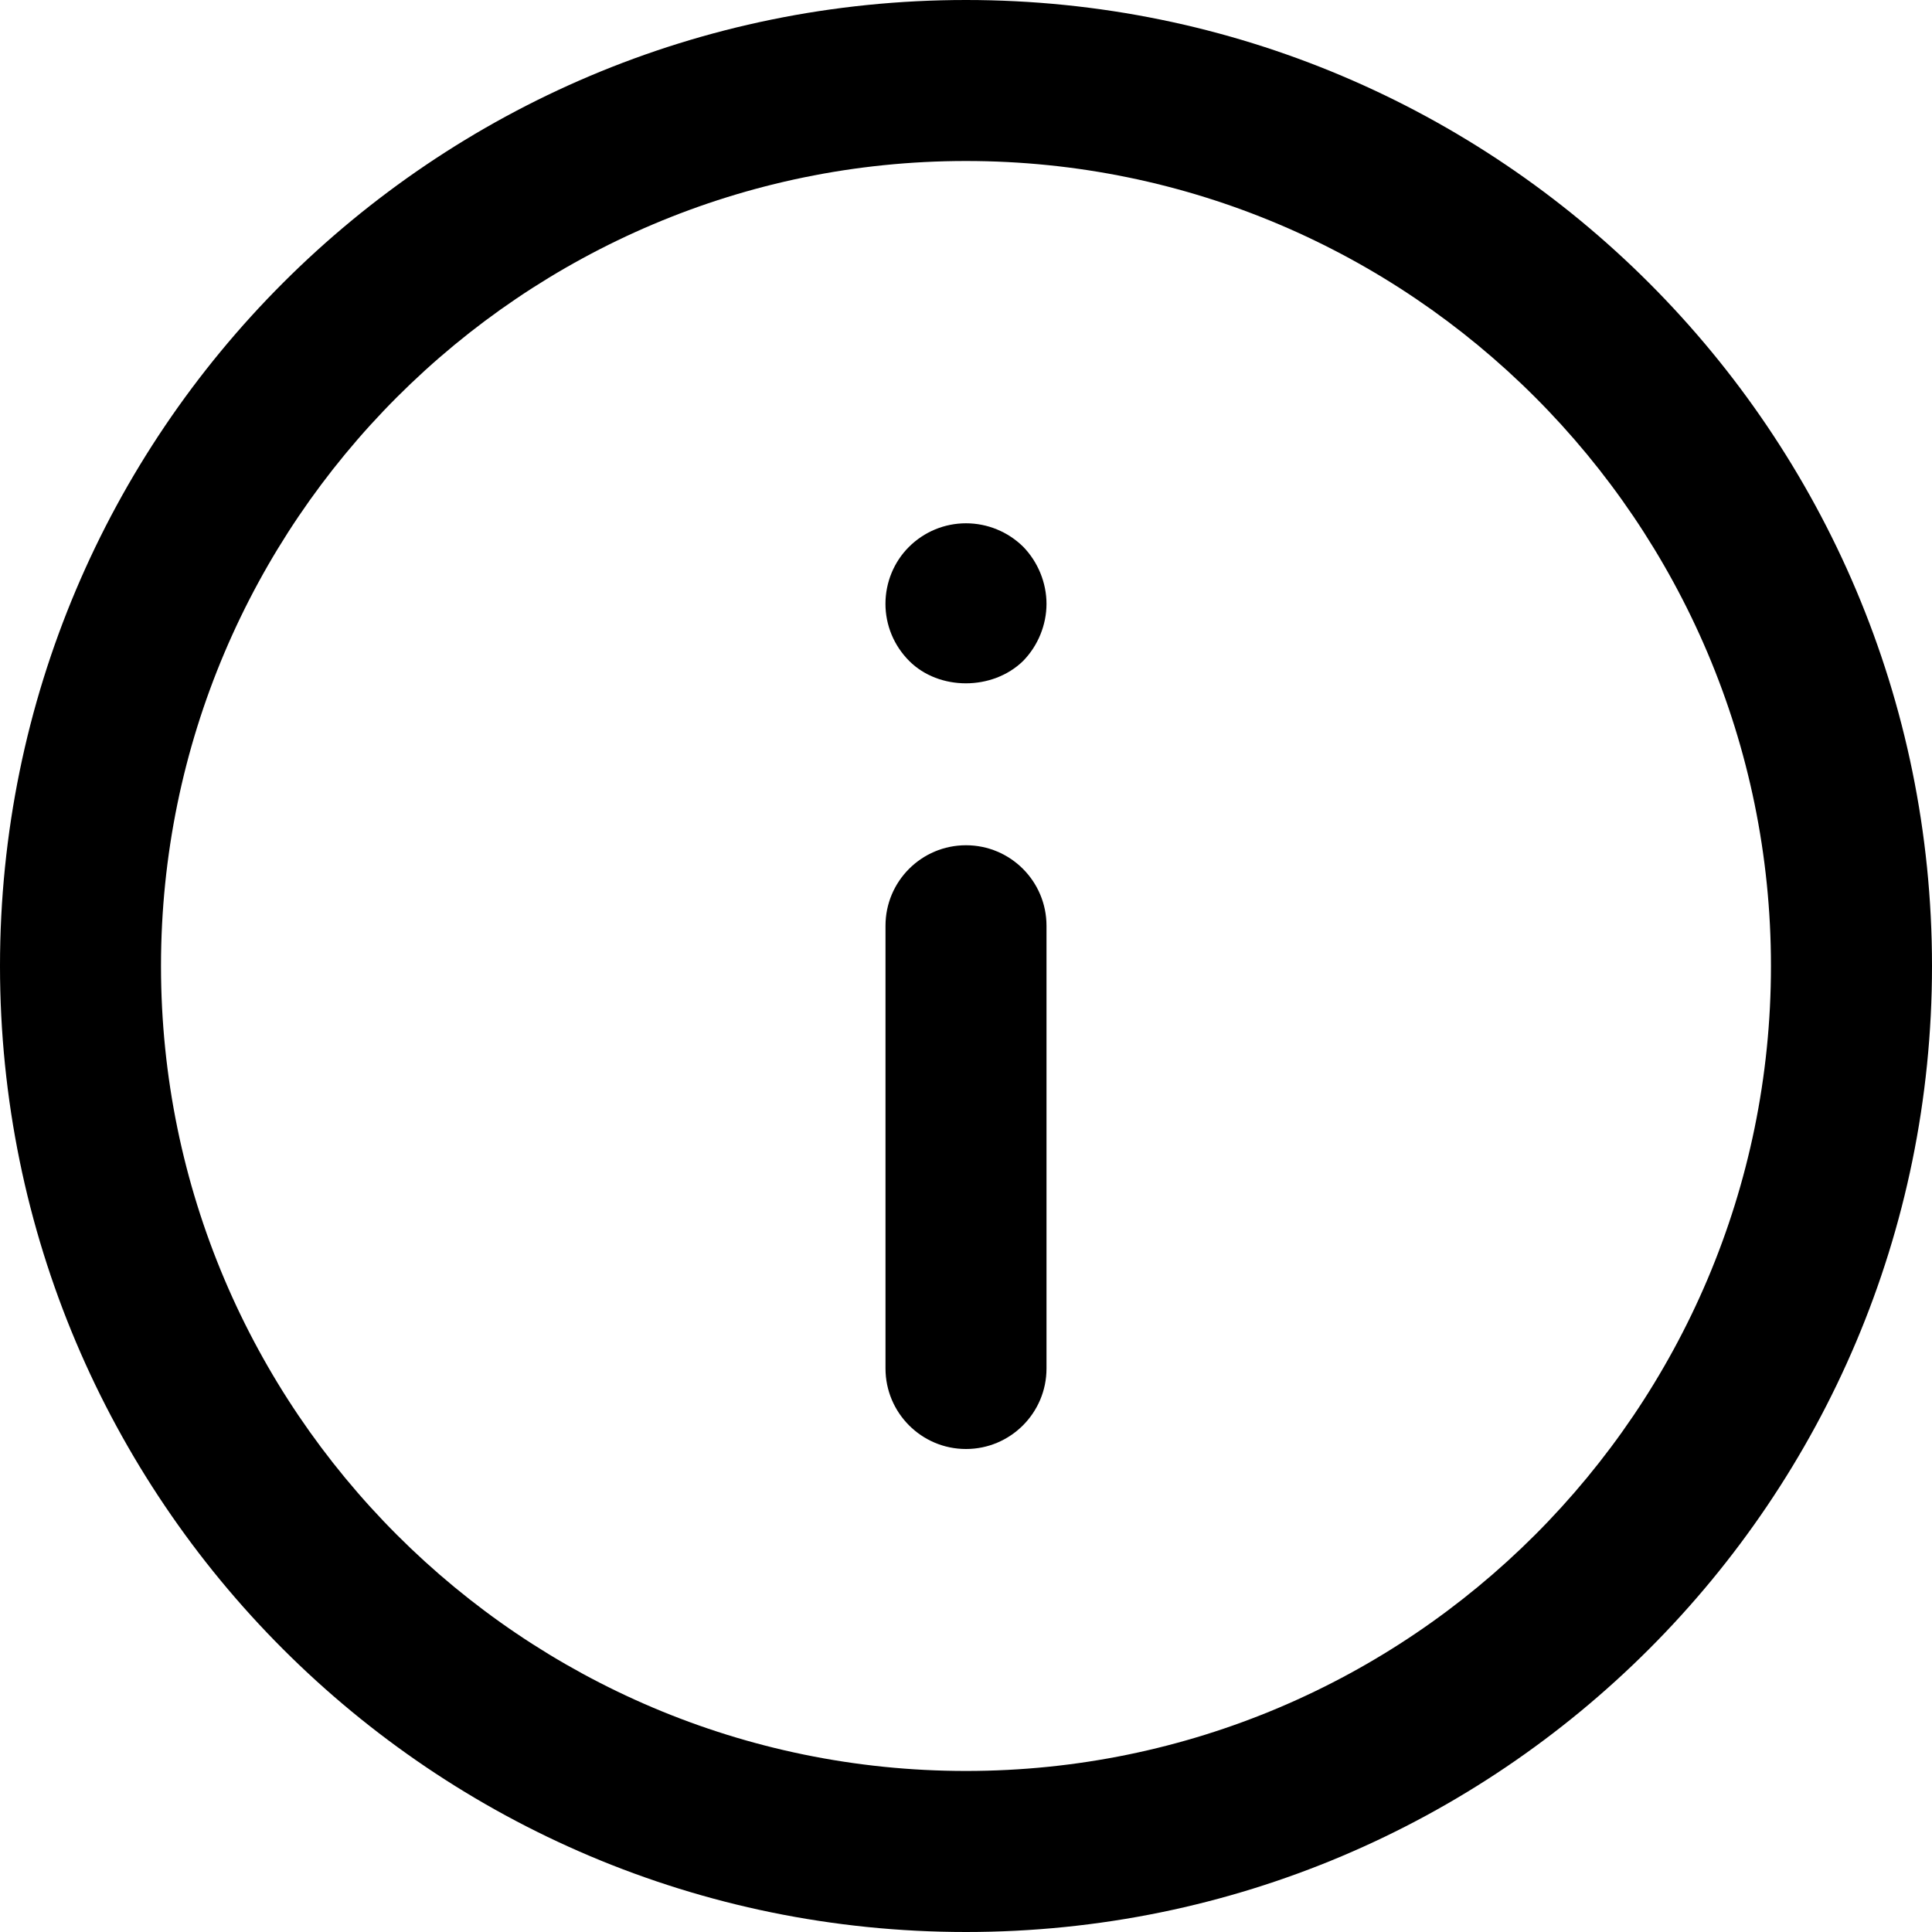
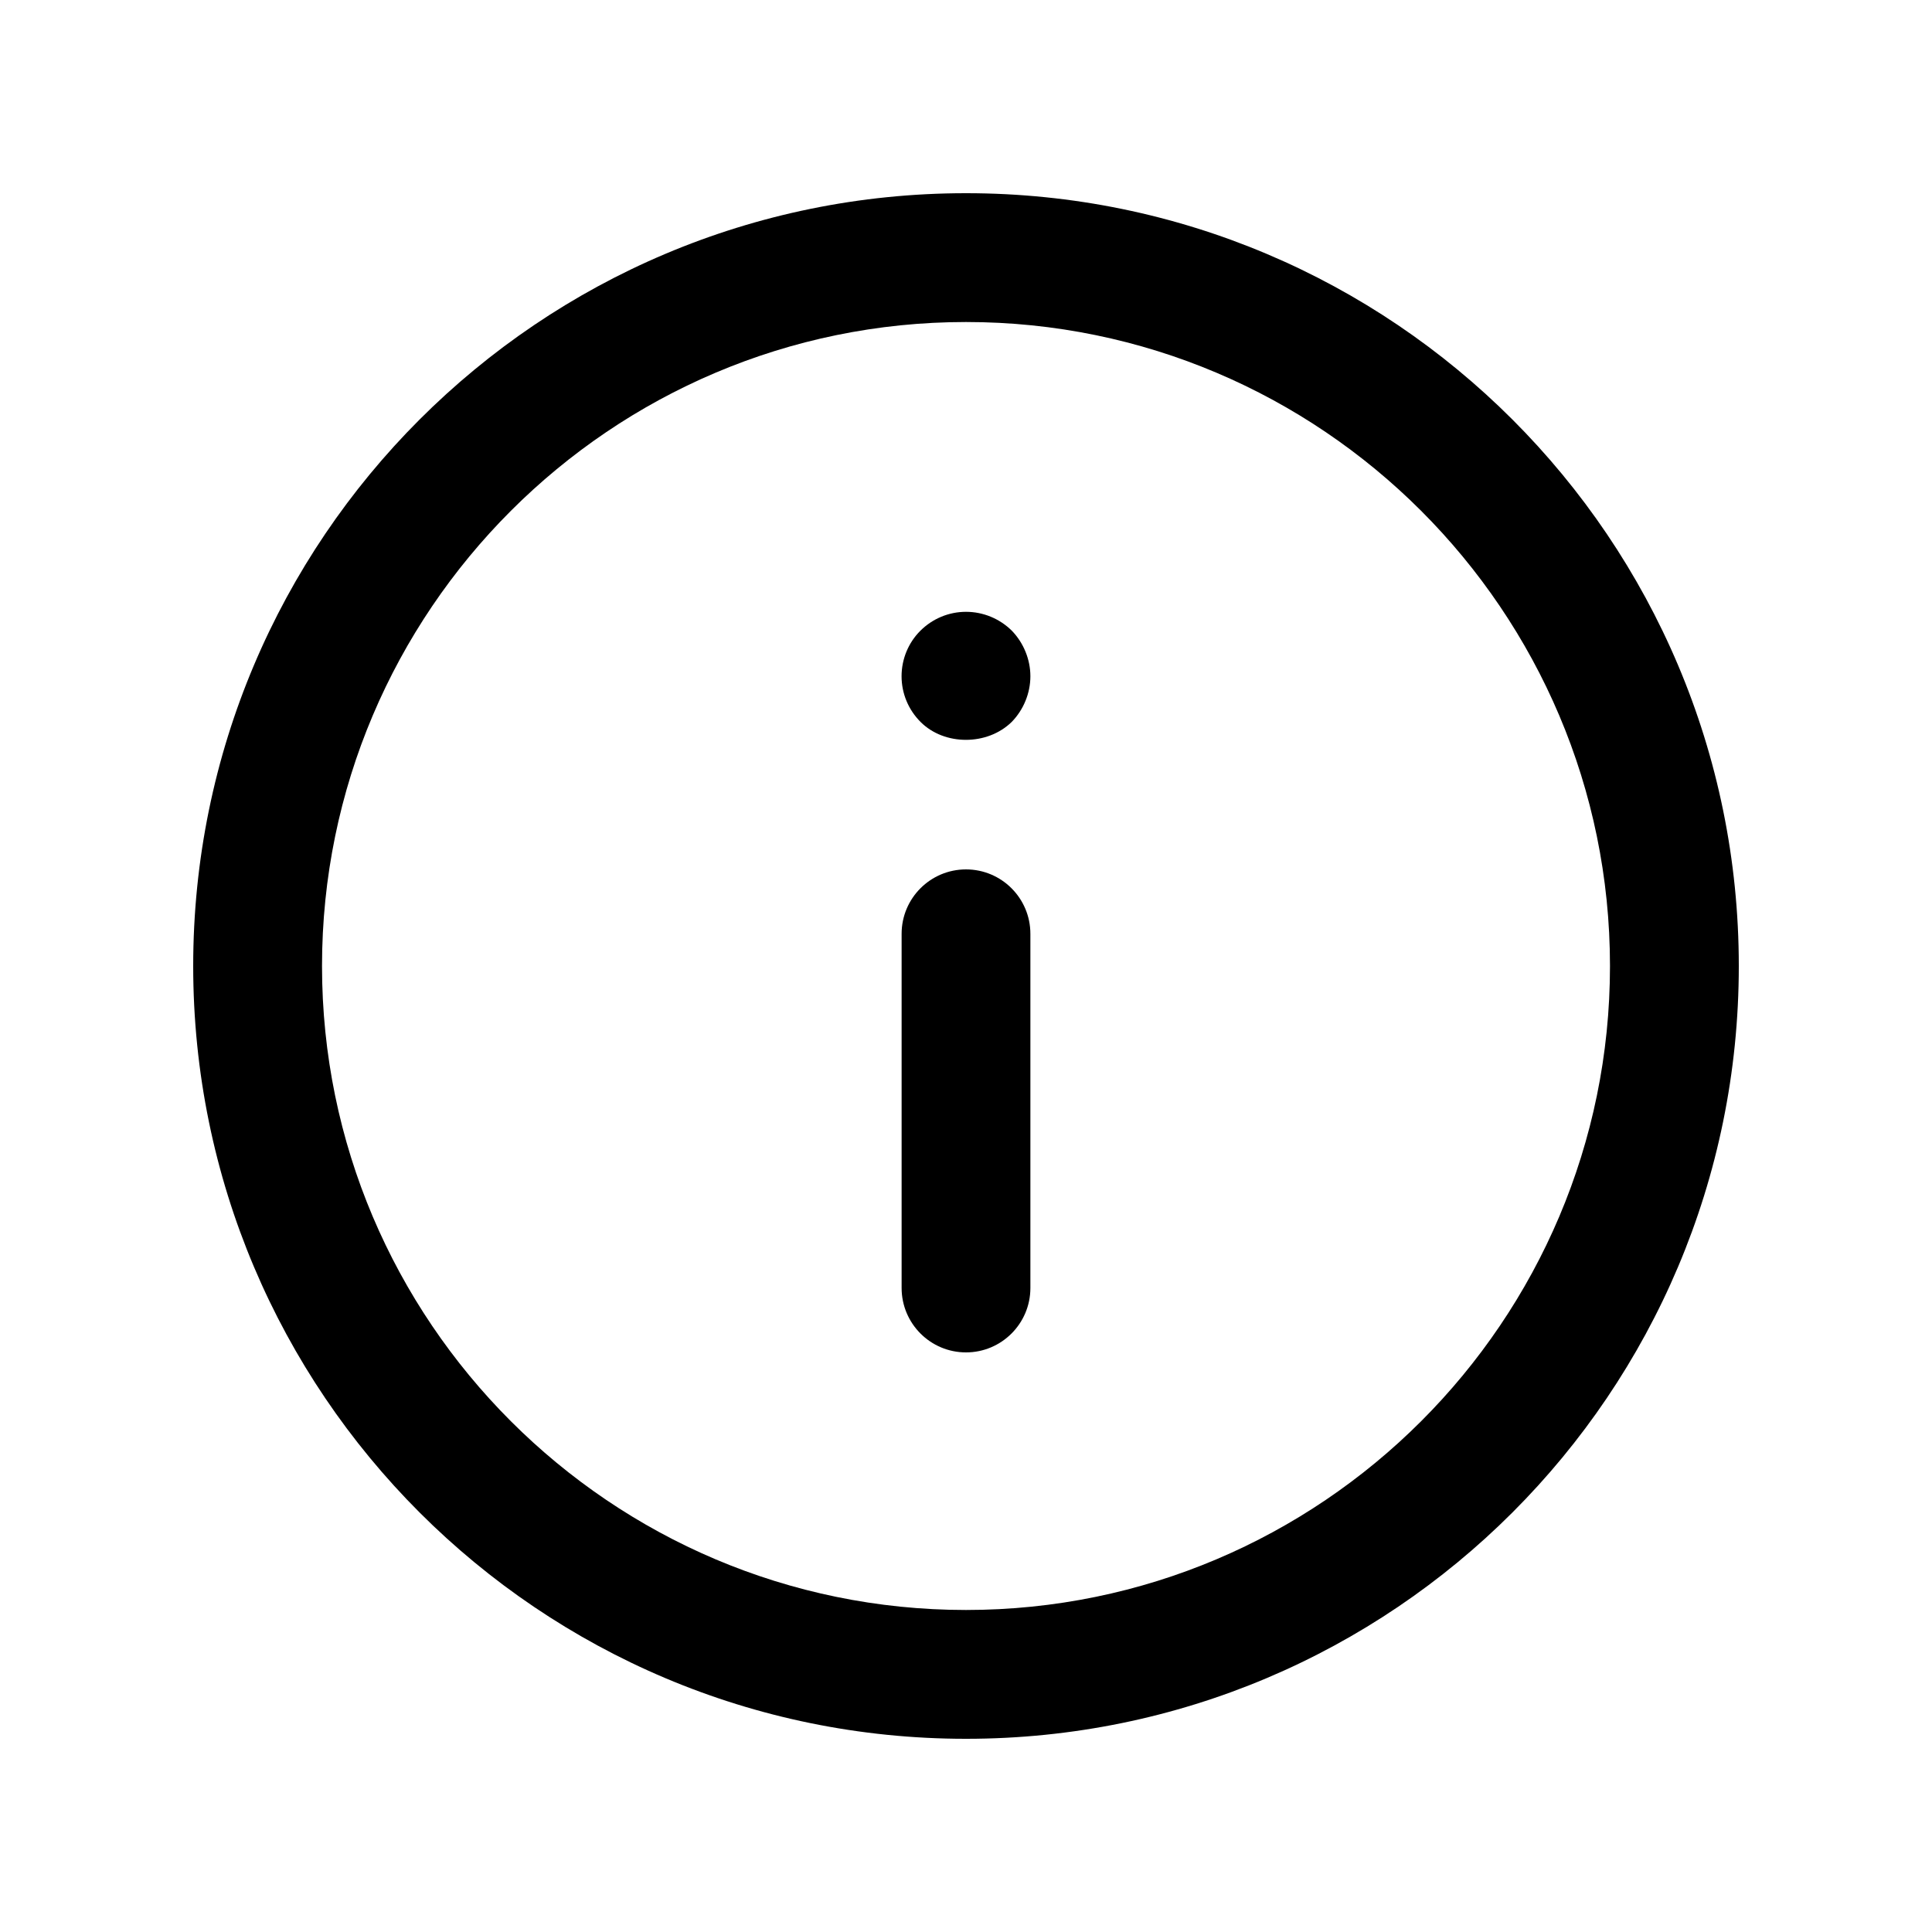
- <svg xmlns="http://www.w3.org/2000/svg" width="48px" height="48px" viewBox="0 0 48 48" version="1.1">
-   <defs />
-   <g id="Page-1" stroke="none" stroke-width="1" fill="none" fill-rule="evenodd">
-     <g id="info-outline" fill-rule="nonzero" fill="#000000">
-       <path d="M24,0 C10.746,0 0,10.746 0,24 C0,37.255 10.746,48 24,48 C37.255,48 48,37.255 48,24 C48,10.746 37.255,0 24,0 Z M24,43.999 C12.972,43.999 4,35.031 4,24 C4,12.972 12.973,4 24,4 C35.028,4 43.999,12.972 43.999,24 C43.999,35.031 35.028,43.999 24,43.999 Z" id="Shape" />
-       <path d="M24,13.001 C23.469,13.001 22.96,13.21 22.579,13.591 C22.209,13.962 21.999,14.47 21.999,15.002 C21.999,15.533 22.209,16.041 22.59,16.422 C23.329,17.162 24.66,17.162 25.418,16.422 C25.79,16.043 26,15.522 26,15.002 C26,14.482 25.79,13.962 25.418,13.581 C25.04,13.21 24.531,13.001 24,13.001 Z" id="Shape" />
-       <path d="M24,21 C22.896,21 22,21.895 22,23 L22,33.999 C22,35.103 22.896,36 24,36 C25.104,36 26,35.103 26,34.001 L26,23.001 C26,21.895 25.104,21 24,21 Z" id="Shape" />
-     </g>
+ <svg xmlns="http://www.w3.org/2000/svg" version="1.1" id="Layer_1" x="0px" y="0px" width="40px" height="40px" viewBox="0 0 40 40" enable-background="new 0 0 40 40" xml:space="preserve">
+   <g id="Layer_1_1_">
+ </g>
+   <g>
+     <path d="M20,4C11.164,4,4,11.164,4,20c0,8.837,7.164,16,16,16c8.837,0,16-7.163,16-16C36,11.164,28.837,4,20,4z    M20,33.333c-7.352,0-13.333-5.979-13.333-13.333c0-7.352,5.982-13.333,13.333-13.333c7.352,0,13.333,5.981,13.333,13.333   C33.333,27.354,27.352,33.333,20,33.333z" />
+     <path d="M20,12.667c-0.354,0-0.693,0.14-0.947,0.394c-0.247,0.247-0.387,0.586-0.387,0.94s0.14,0.693,0.394,0.947   c0.493,0.493,1.38,0.493,1.885,0c0.248-0.253,0.388-0.6,0.388-0.947c0-0.346-0.14-0.693-0.388-0.947   C20.693,12.807,20.354,12.667,20,12.667z" />
+     <path d="M20,18c-0.736,0-1.333,0.597-1.333,1.333v7.333C18.667,27.402,19.264,28,20,28   c0.736,0,1.333-0.598,1.333-1.333v-7.333C21.333,18.597,20.736,18,20,18z" />
  </g>
</svg>
